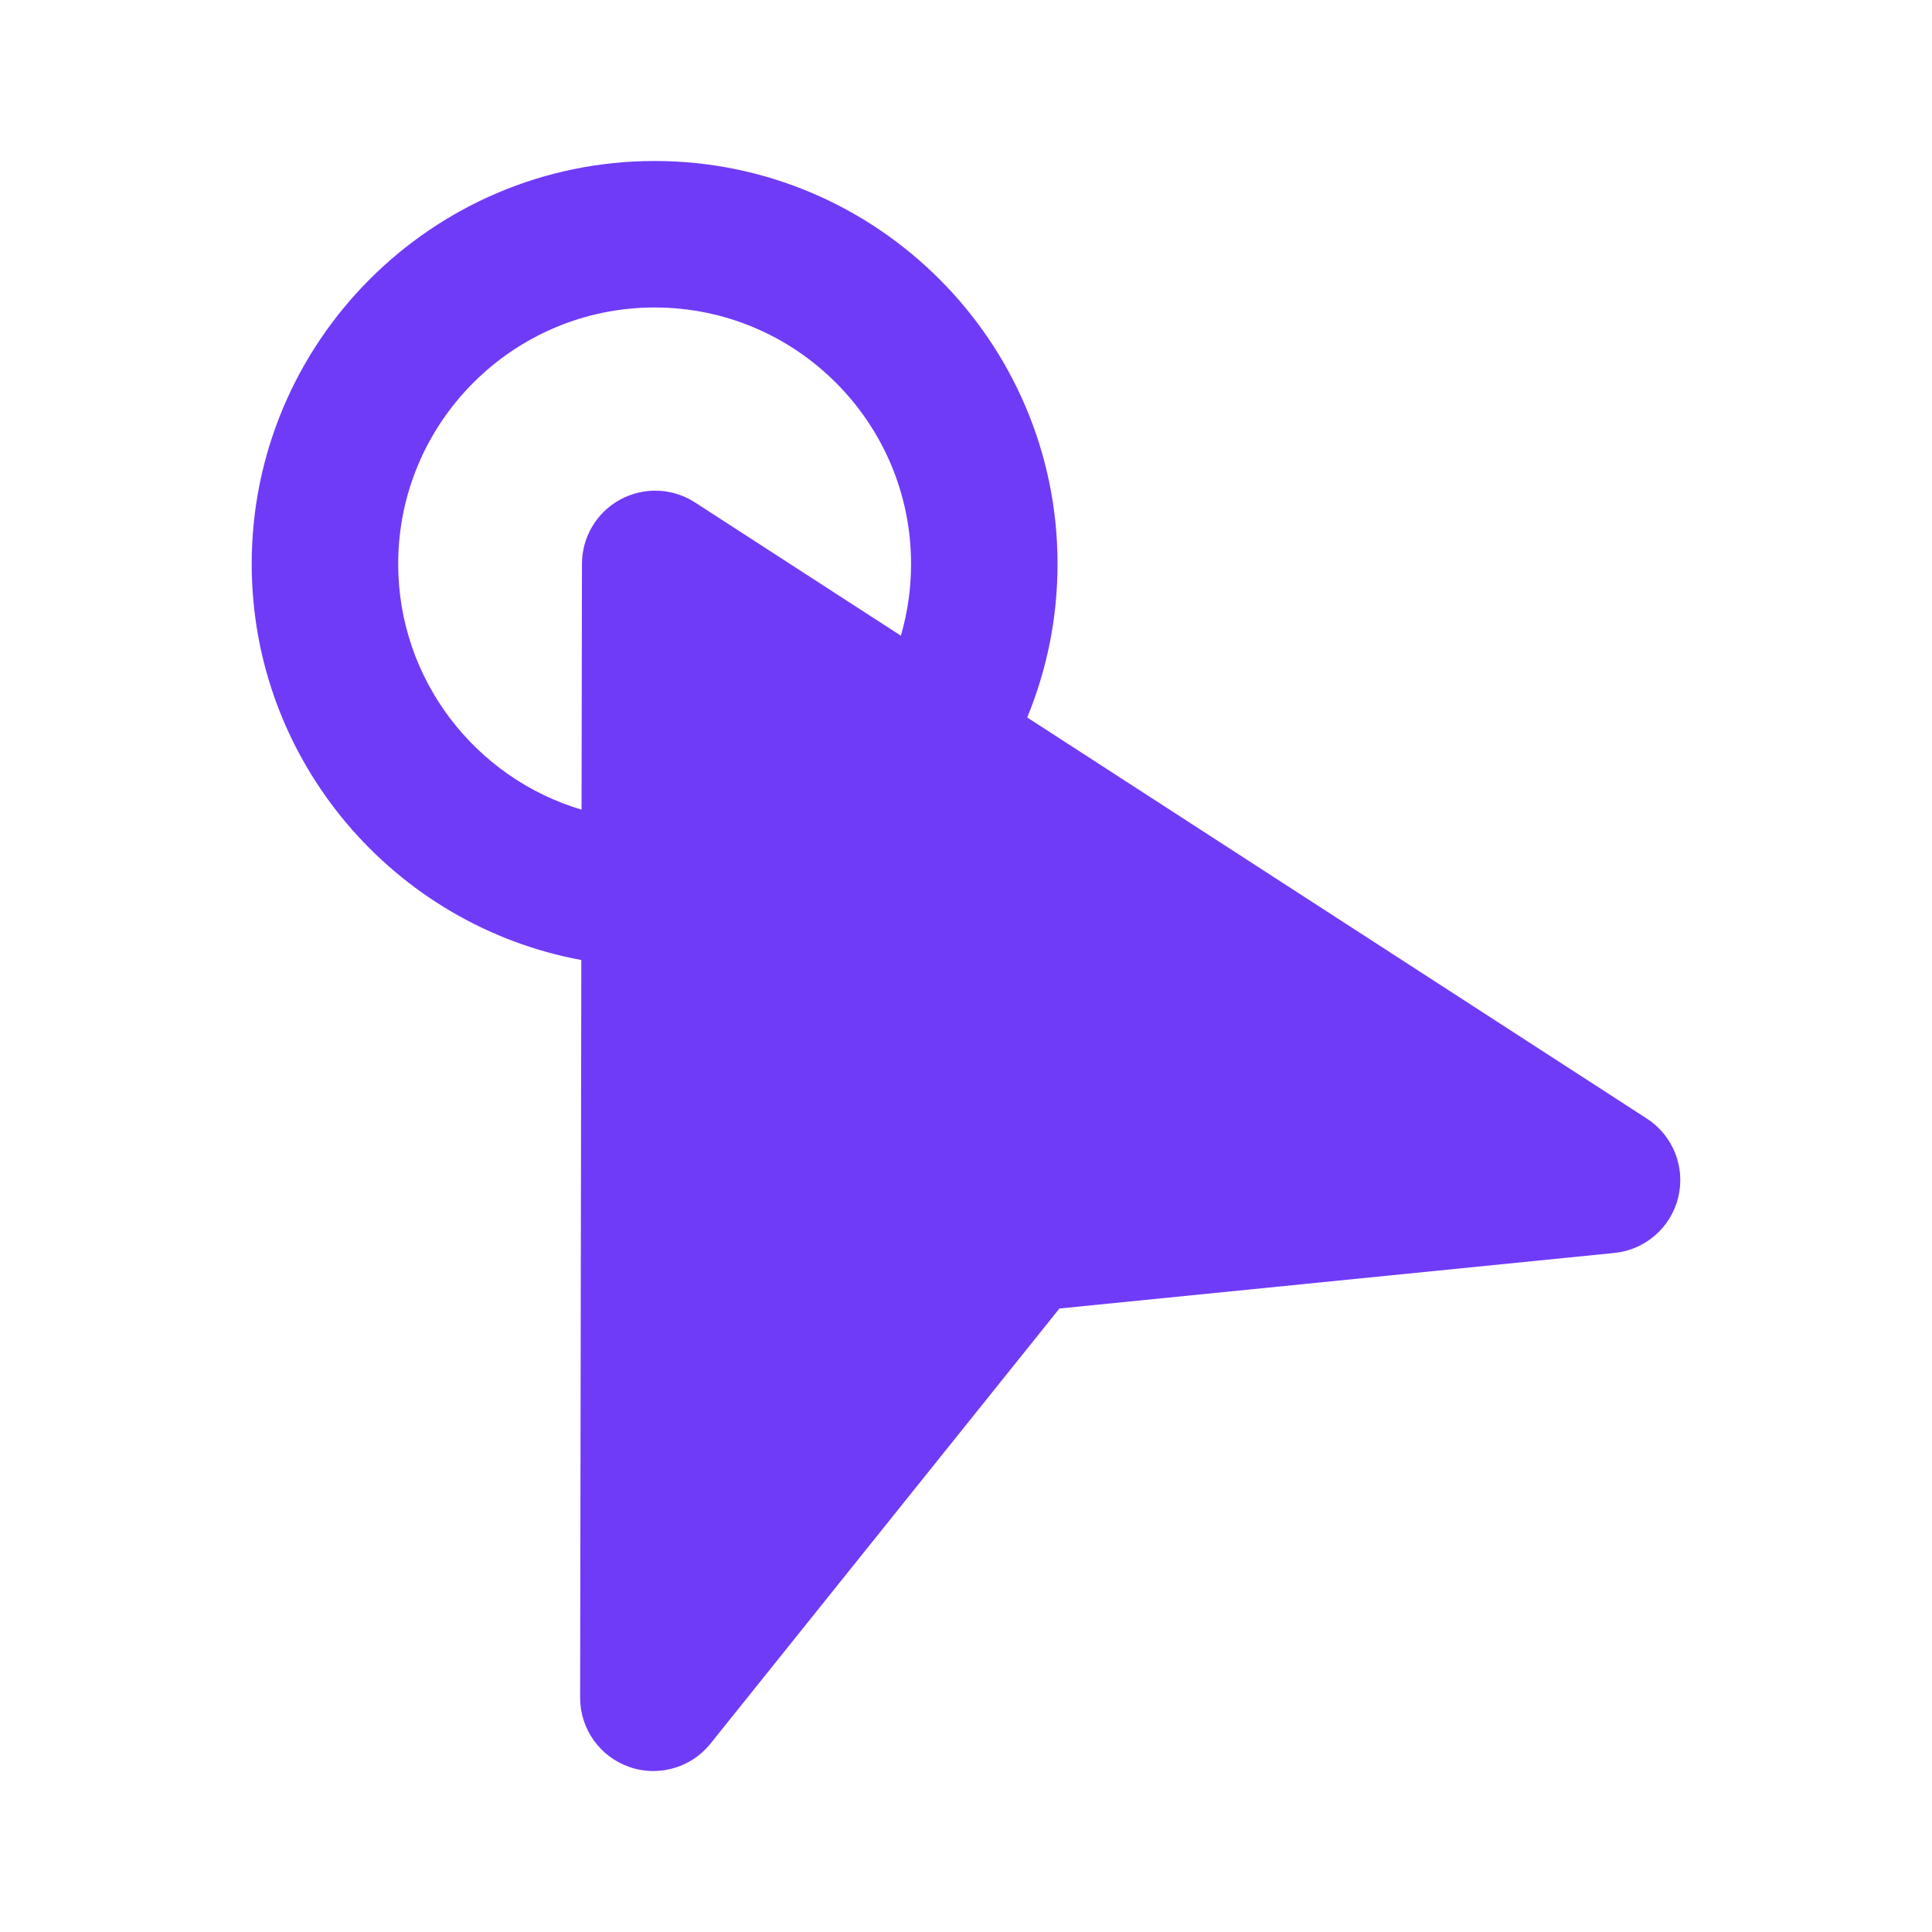
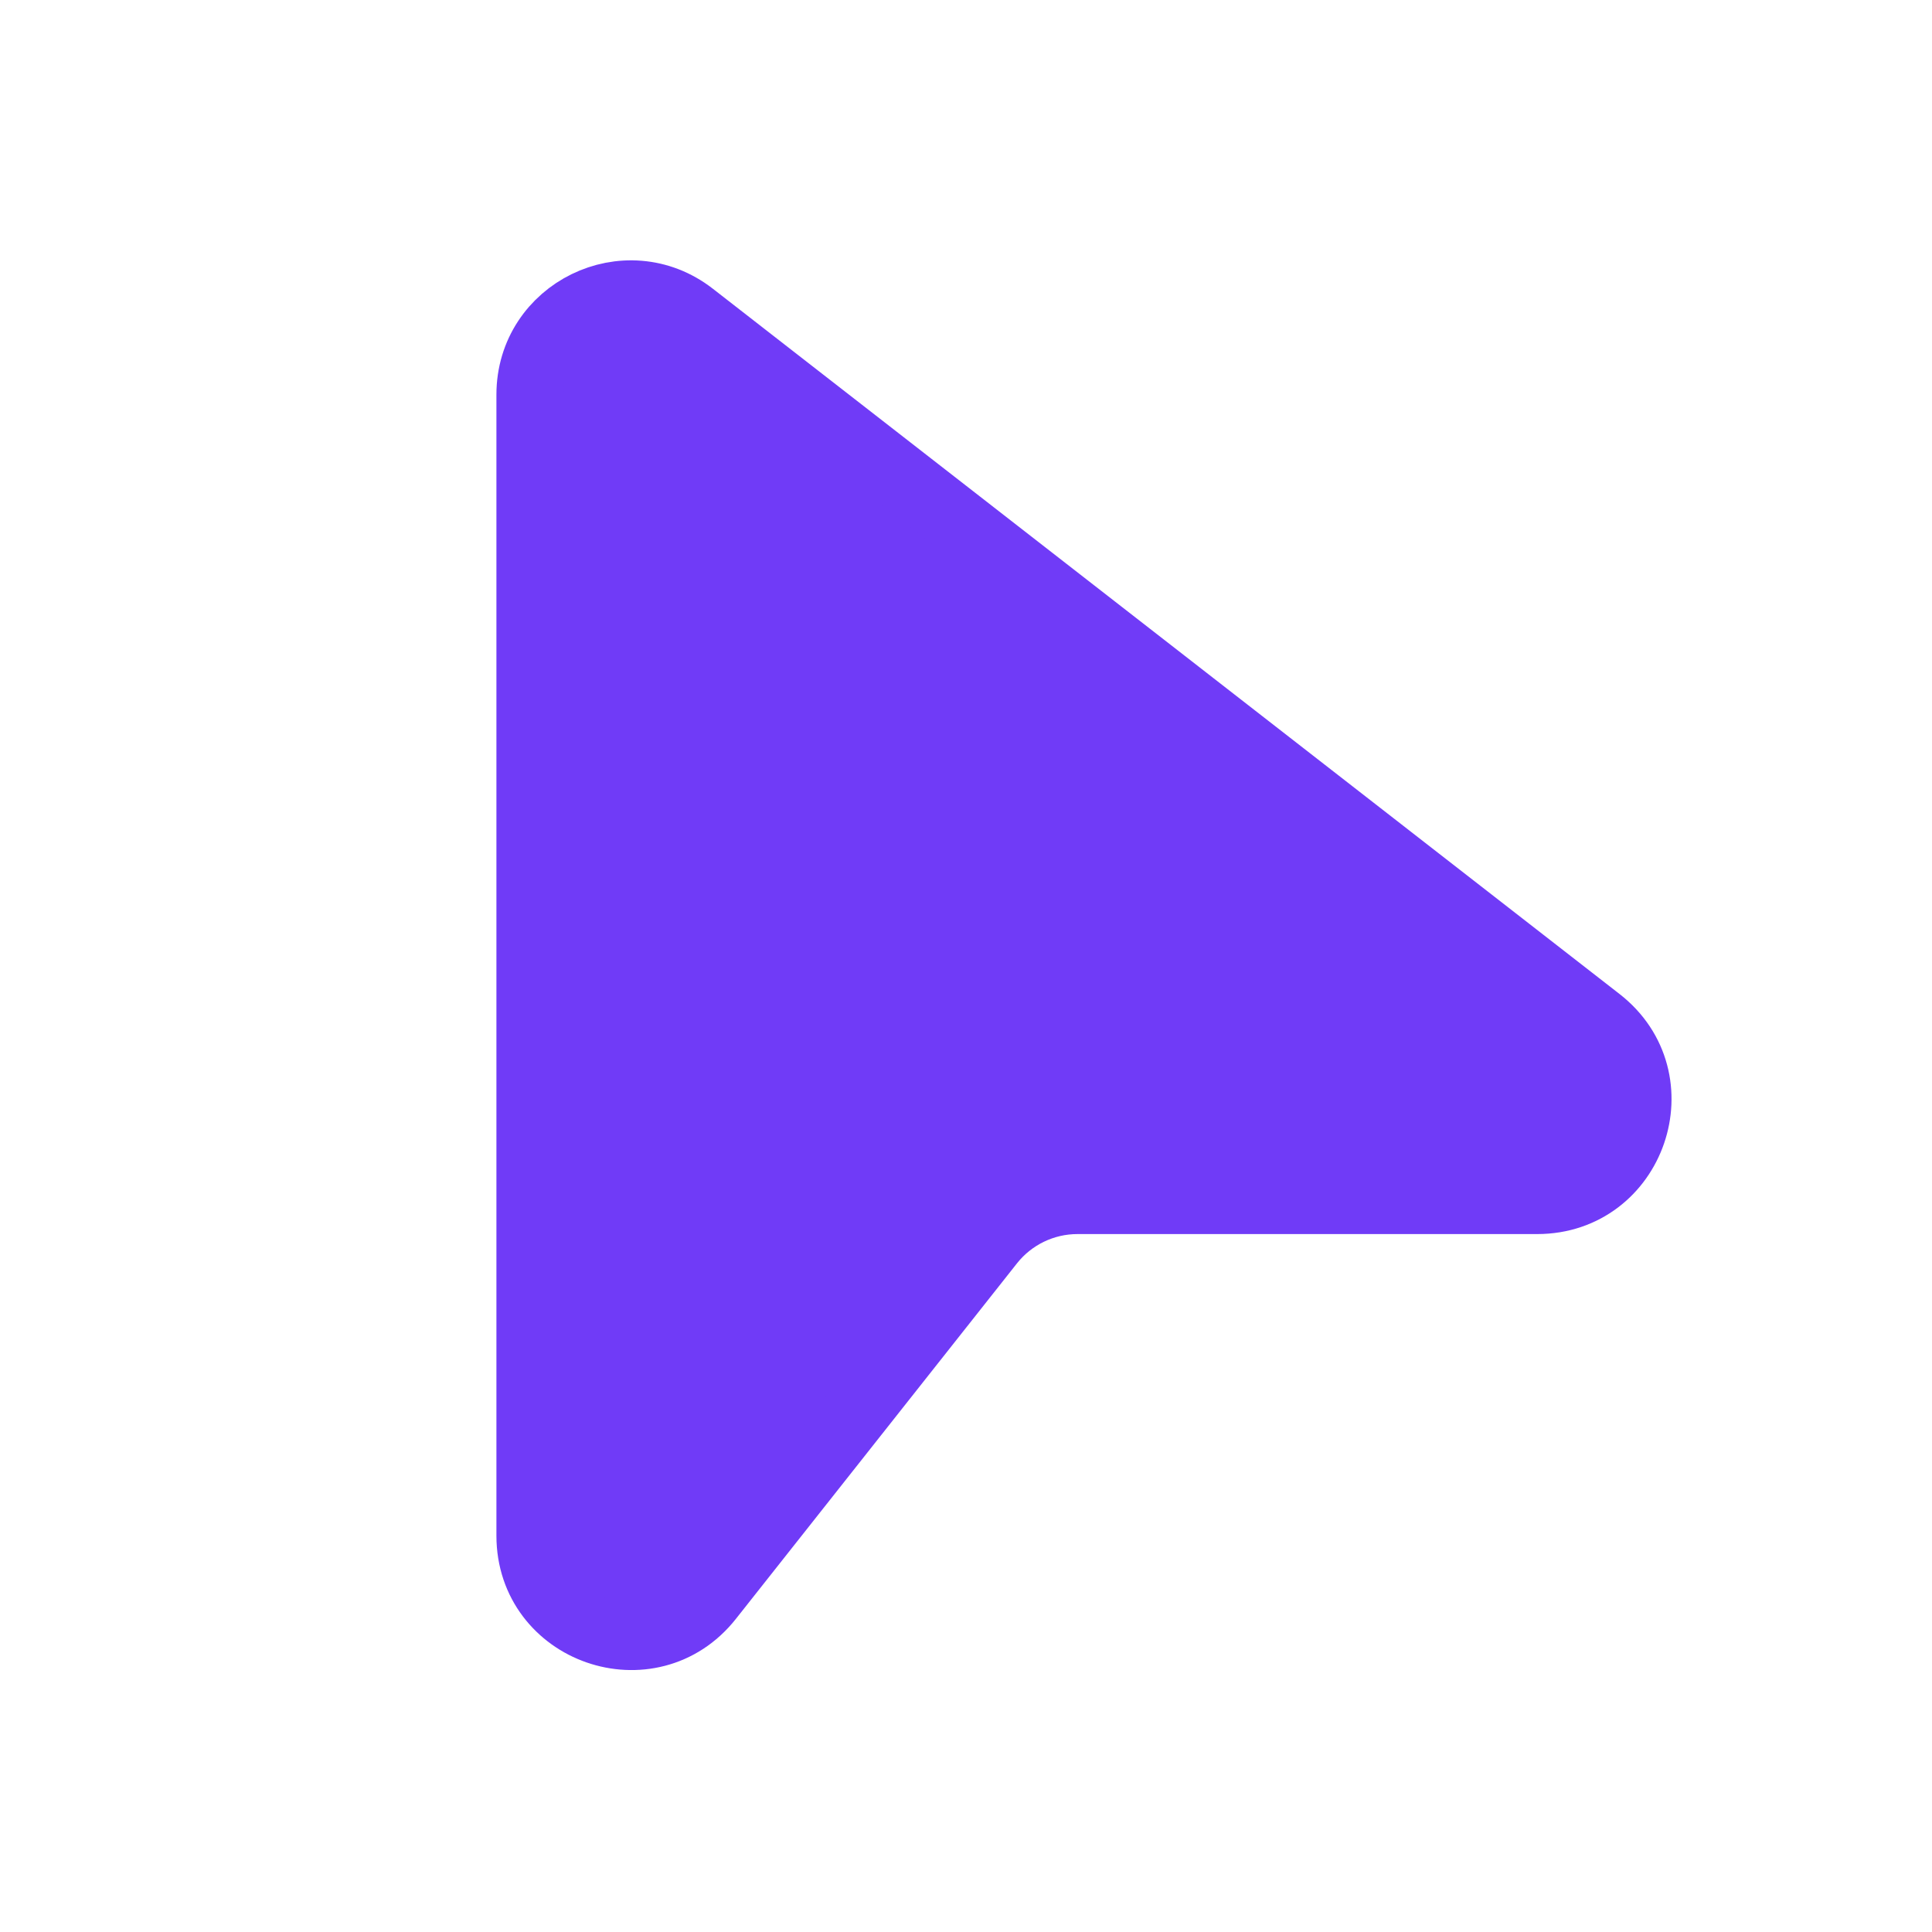
- <svg xmlns="http://www.w3.org/2000/svg" fill="#703BF7" height="32px" width="32px" version="1.1" id="Layer_1" viewBox="-32.97 -32.97 395.66 395.66" xml:space="preserve">
+ <svg xmlns="http://www.w3.org/2000/svg" width="32px" height="32px" viewBox="-2.4 -2.4 28.80 28.80" fill="none" stroke="#703BF7" transform="matrix(1, 0, 0, 1, 0, 0)rotate(0)">
  <g id="SVGRepo_bgCarrier" stroke-width="0" />
  <g id="SVGRepo_tracerCarrier" stroke-linecap="round" stroke-linejoin="round" />
  <g id="SVGRepo_iconCarrier">
-     <path id="XMLID_102_" d="M304.295,196.11l-126.9-82.147c4.088-9.913,6.214-20.571,6.214-31.448C183.609,37.017,146.592,0,101.093,0 C55.594,0,18.577,37.017,18.577,82.516c0,40.37,29.15,74.039,67.502,81.122l-0.244,151.06c-0.01,6.372,4.006,12.054,10.016,14.172 c1.633,0.576,3.315,0.853,4.981,0.853c4.464,0,8.802-1.997,11.704-5.617l71.455-89.101l113.647-11.378 c6.34-0.635,11.587-5.206,13.086-11.398C312.222,206.036,309.644,199.573,304.295,196.11z M48.577,82.516 C48.577,53.559,72.136,30,101.093,30c28.957,0,52.516,23.559,52.516,52.516c0,5.018-0.711,9.959-2.088,14.699l-42.159-27.291 c-4.61-2.984-10.481-3.211-15.308-0.591c-4.826,2.62-7.835,7.667-7.844,13.158l-0.081,50.356 C64.441,126.387,48.577,106.274,48.577,82.516z" />
+     <path d="M7.921 2.3C6.936 1.533 5.5 2.235 5.5 3.483V20.492C5.5 21.915 7.295 22.538 8.177 21.423L12.368 16.122C12.681 15.727 13.157 15.496 13.662 15.496H20.514C21.942 15.496 22.563 13.689 21.435 12.812L7.921 2.3Z" fill="#703BF7" />
  </g>
</svg>
